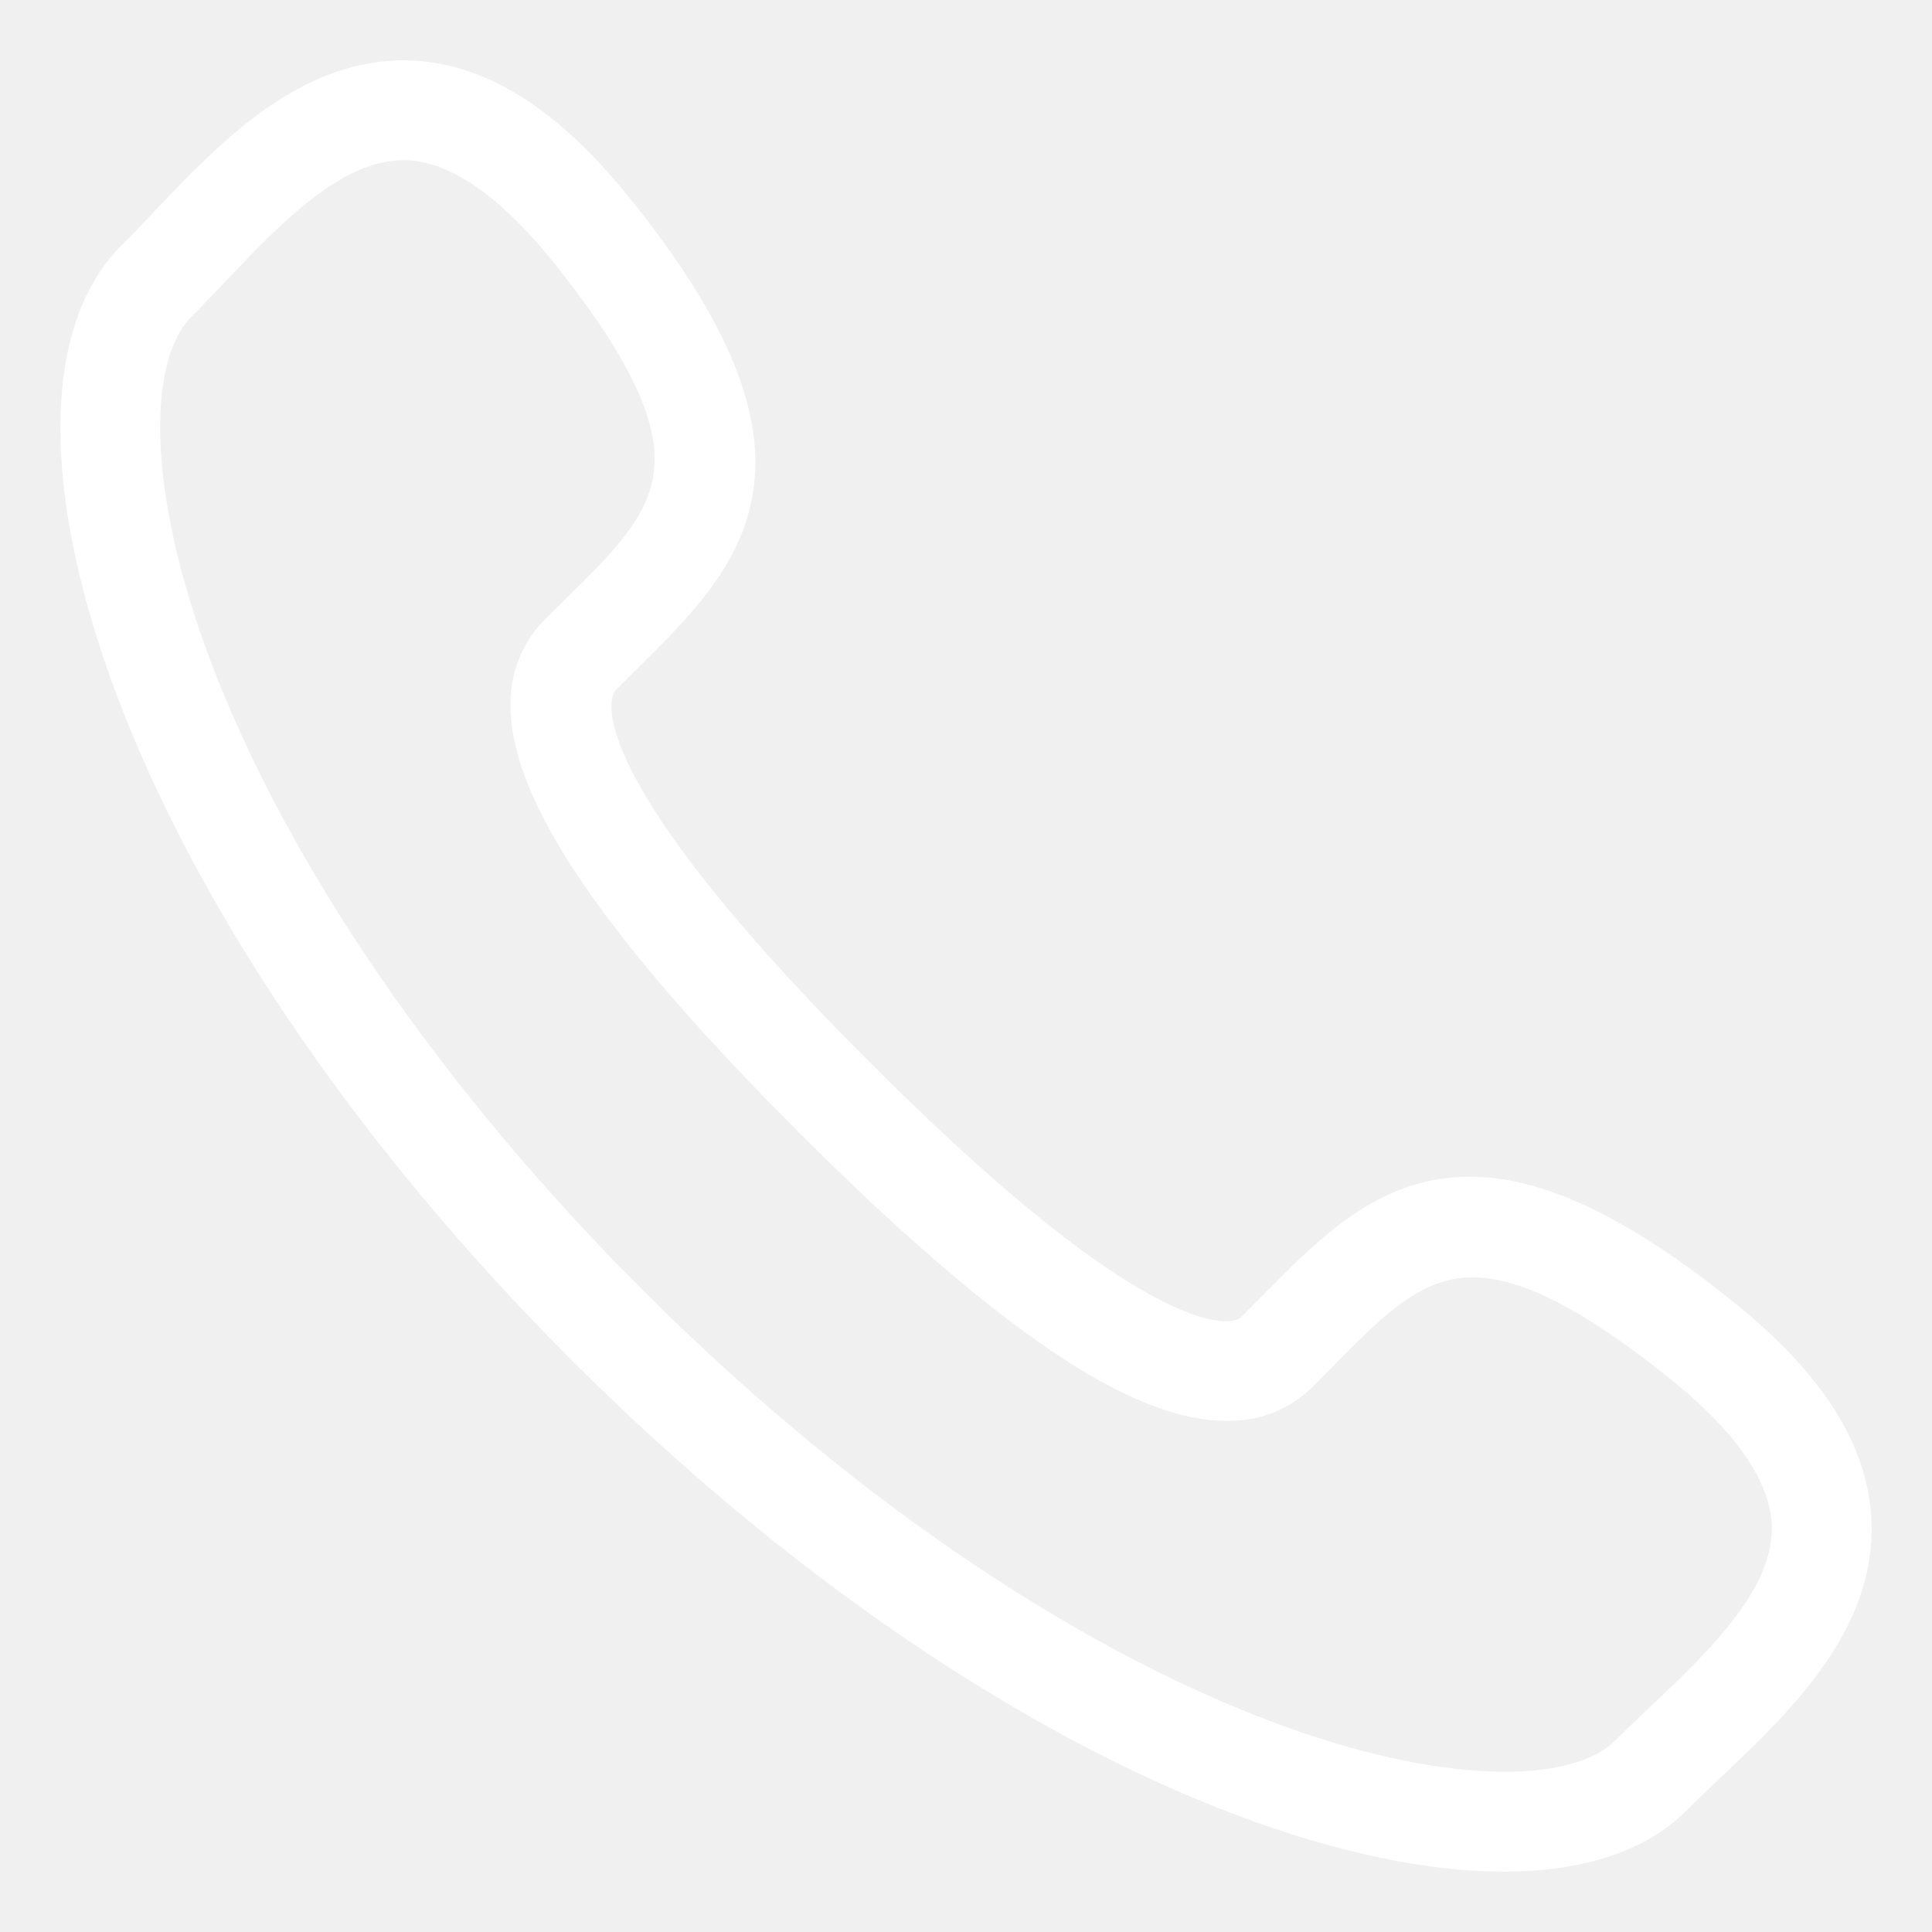
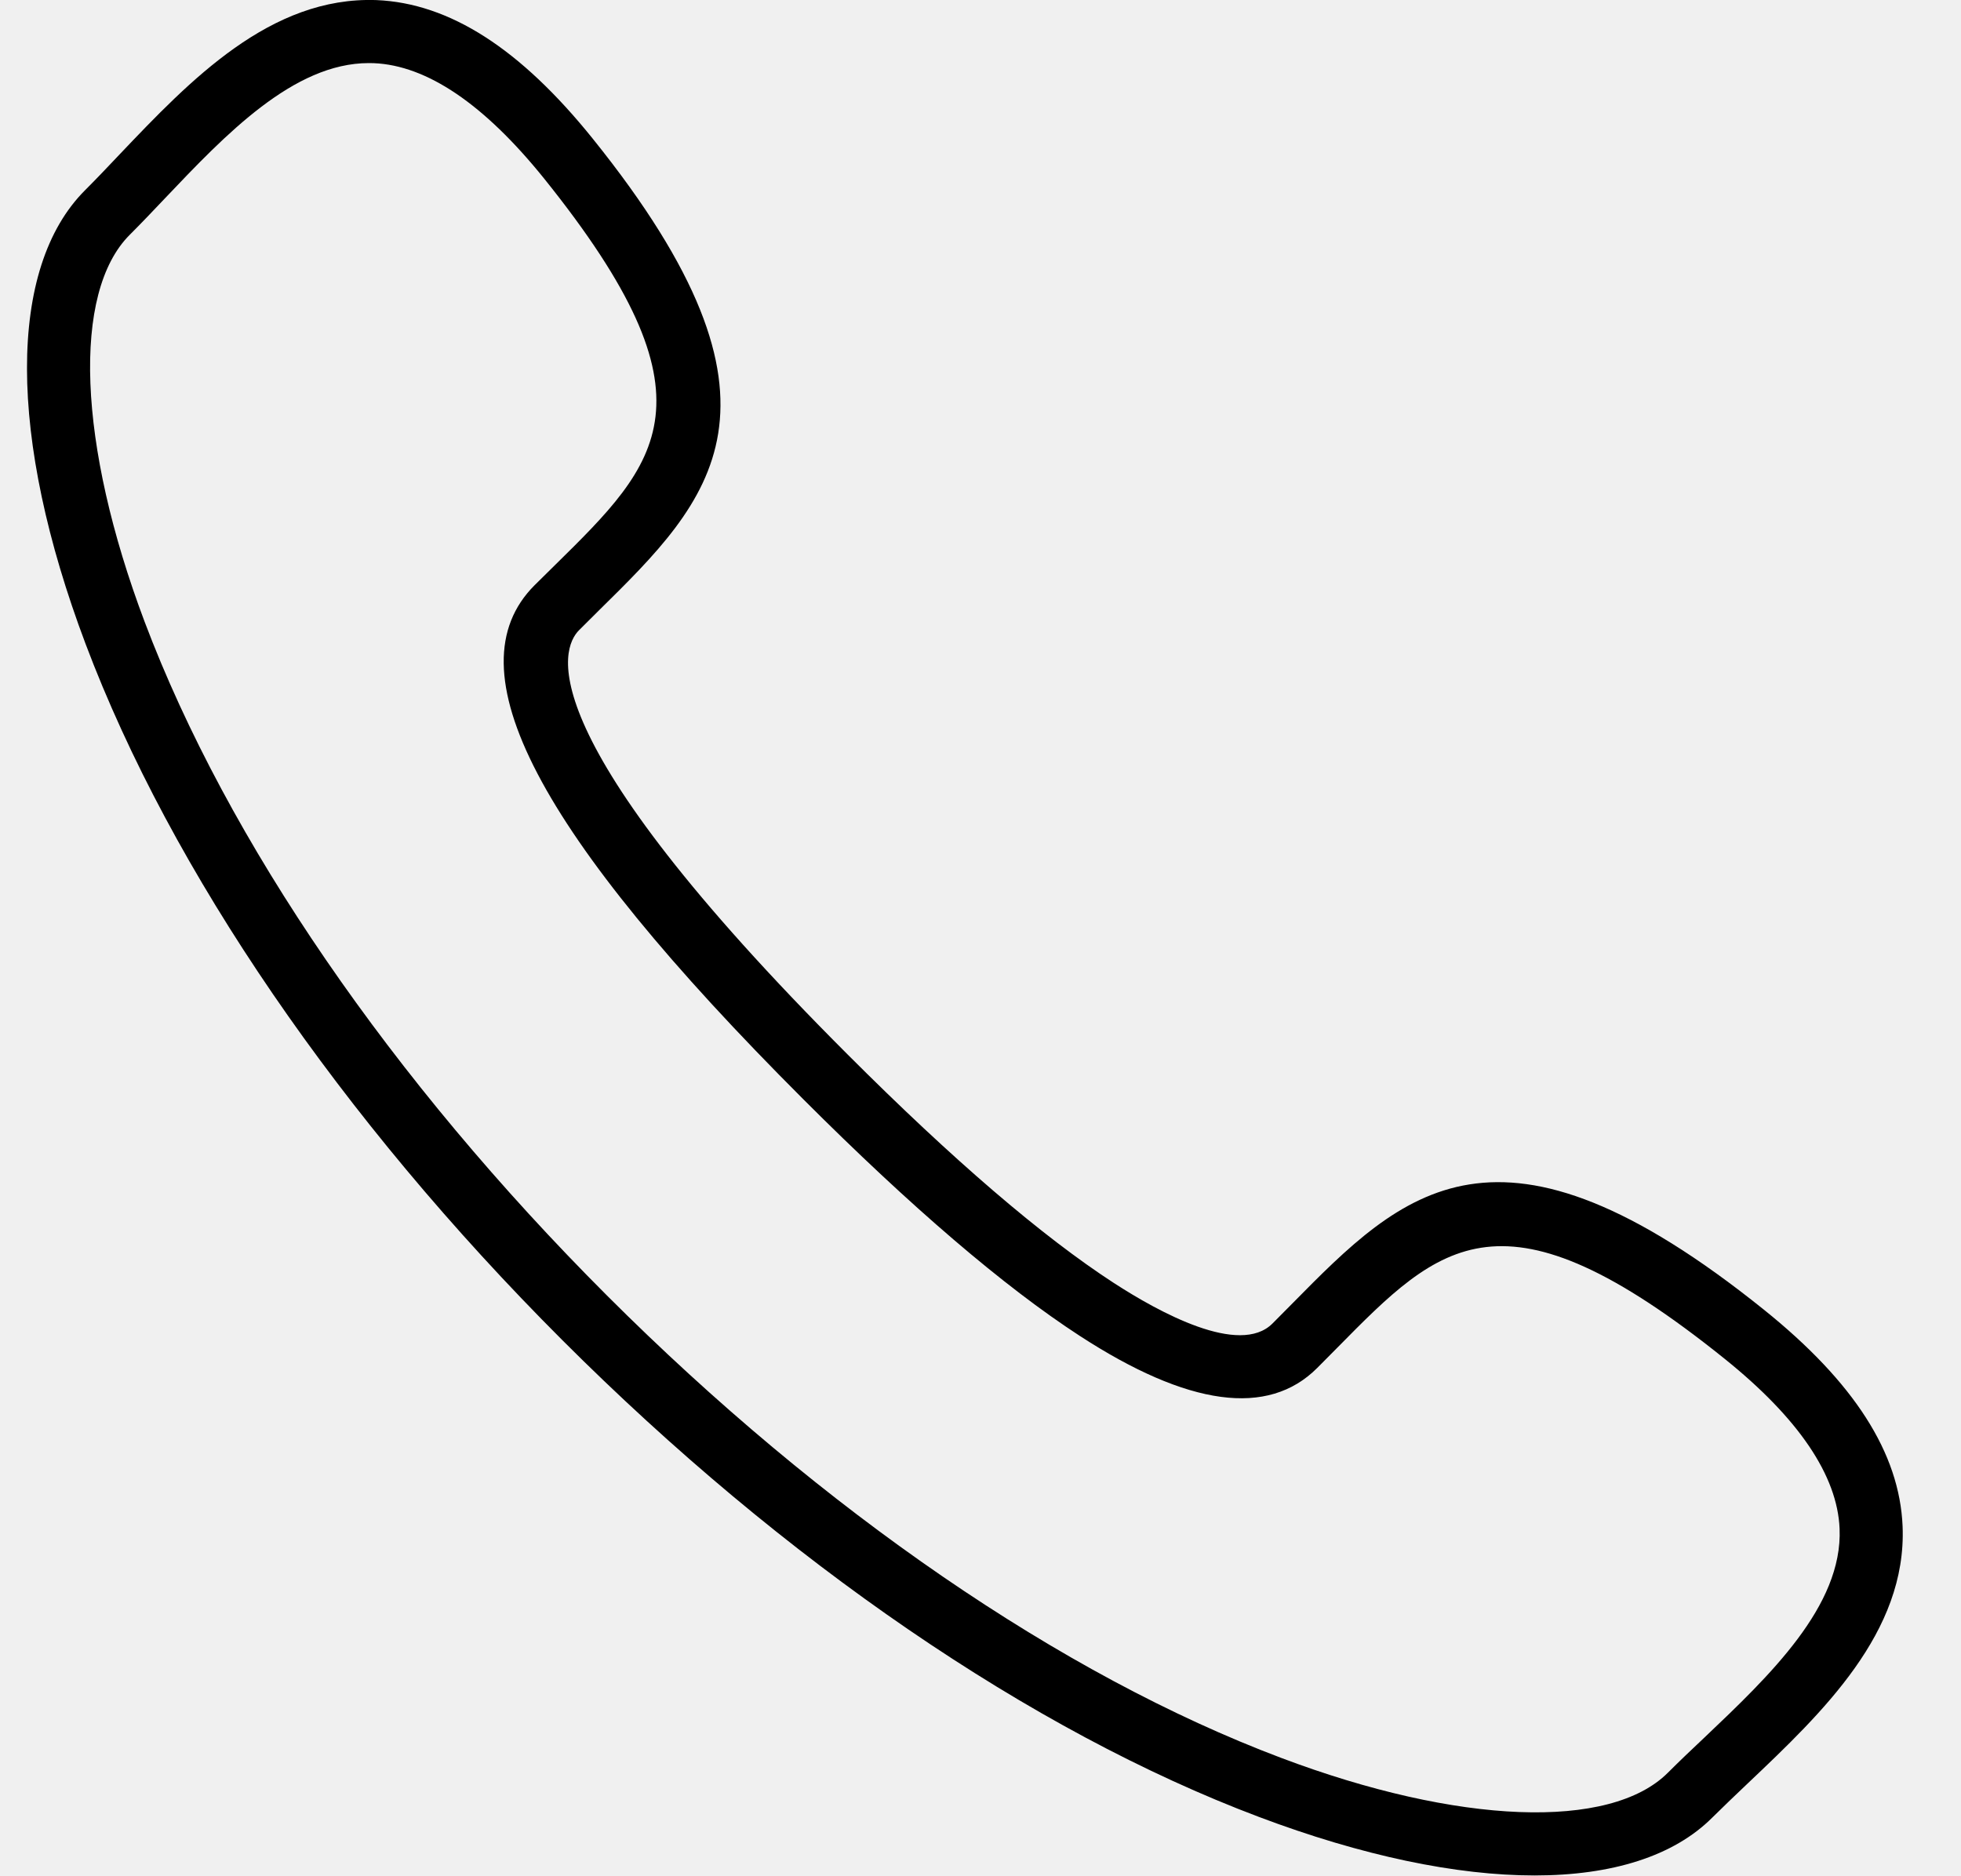
- <svg xmlns="http://www.w3.org/2000/svg" width="24" height="24" viewBox="0 0 24 24" fill="none">
-   <path d="M18.681 23C17.766 23 16.661 22.771 15.445 22.312C12.78 21.307 9.88 19.321 7.279 16.721C4.678 14.12 2.692 11.219 1.687 8.554C0.773 6.13 0.771 4.141 1.681 3.231C1.812 3.1 1.946 2.959 2.083 2.814C2.914 1.94 3.853 0.957 5.098 1.001C5.956 1.037 6.787 1.57 7.637 2.629C10.152 5.756 9.018 6.87 7.706 8.162L7.475 8.392C7.26 8.606 6.855 9.6 10.627 13.372C11.858 14.604 12.908 15.505 13.747 16.05C14.276 16.393 15.221 16.913 15.608 16.525L15.841 16.29C17.132 14.981 18.246 13.851 21.371 16.363C22.43 17.214 22.962 18.044 22.998 18.904C23.049 20.147 22.058 21.089 21.183 21.919C21.039 22.056 20.898 22.19 20.767 22.32C20.315 22.773 19.592 23 18.681 23ZM5.009 1.74C4.125 1.74 3.326 2.581 2.62 3.324C2.478 3.474 2.34 3.619 2.205 3.754C1.526 4.432 1.595 6.213 2.379 8.293C3.349 10.862 5.275 13.67 7.803 16.198C10.331 18.725 13.137 20.651 15.707 21.62C17.787 22.406 19.568 22.472 20.245 21.795C20.381 21.66 20.526 21.522 20.675 21.381C21.435 20.659 22.297 19.84 22.259 18.932C22.233 18.309 21.779 17.637 20.909 16.938C18.305 14.844 17.577 15.583 16.369 16.808L16.132 17.047C15.555 17.625 14.618 17.497 13.345 16.669C12.462 16.095 11.371 15.162 10.104 13.894C6.974 10.764 5.973 8.848 6.952 7.866L7.188 7.633C8.416 6.425 9.157 5.697 7.062 3.091C6.361 2.222 5.691 1.767 5.067 1.741C5.048 1.74 5.028 1.74 5.009 1.74Z" fill="white" stroke="white" stroke-width="0.5" />
+ <svg xmlns="http://www.w3.org/2000/svg" width="23" height="22" viewBox="0 0 23 22" fill="none">
+   <g clip-path="url(#clip0)">
+     <path d="M17.998 22C17.083 22 15.977 21.771 14.762 21.312C12.096 20.307 9.196 18.321 6.596 15.721C3.995 13.12 2.009 10.219 1.004 7.554C0.09 5.13 0.087 3.141 0.998 2.231C1.129 2.1 1.263 1.959 1.4 1.814C2.231 0.94 3.17 -0.043 4.415 0.001C5.272 0.037 6.103 0.57 6.954 1.629C9.469 4.756 8.335 5.87 7.023 7.162L6.792 7.392C6.577 7.606 6.171 8.6 9.944 12.372C11.175 13.604 12.225 14.505 13.064 15.05C13.593 15.393 14.538 15.913 14.925 15.525L15.158 15.29C16.449 13.981 17.563 12.851 20.688 15.363C21.747 16.214 22.279 17.044 22.315 17.904C22.366 19.147 21.375 20.089 20.5 20.919C20.356 21.056 20.215 21.19 20.084 21.32C19.632 21.773 18.909 22 17.998 22ZM4.326 0.74C3.442 0.74 2.643 1.581 1.937 2.324C1.795 2.474 1.657 2.619 1.522 2.754C0.843 3.432 0.912 5.213 1.696 7.293C2.666 9.862 4.592 12.67 7.12 15.198C9.648 17.725 12.454 19.651 15.024 20.62C17.104 21.406 18.885 21.472 19.562 20.795C19.697 20.66 19.842 20.522 19.992 20.381C20.752 19.659 21.614 18.84 21.576 17.932C21.55 17.309 21.096 16.637 20.226 15.938C17.622 13.844 16.894 14.583 15.686 15.808L15.449 16.047C14.872 16.625 13.934 16.497 12.662 15.669C11.779 15.095 10.688 14.162 9.421 12.894C6.291 9.764 5.289 7.848 6.269 6.866L6.505 6.633C7.733 5.425 8.474 4.697 6.379 2.091C5.678 1.222 5.008 0.767 4.384 0.741C4.364 0.74 4.345 0.74 4.326 0.74Z" fill="black" />
+   </g>
+   <defs>
+     <clipPath id="clip0">
+       <rect width="22" height="22" fill="white" transform="translate(0.316895)" />
+     </clipPath>
+   </defs>
</svg>
